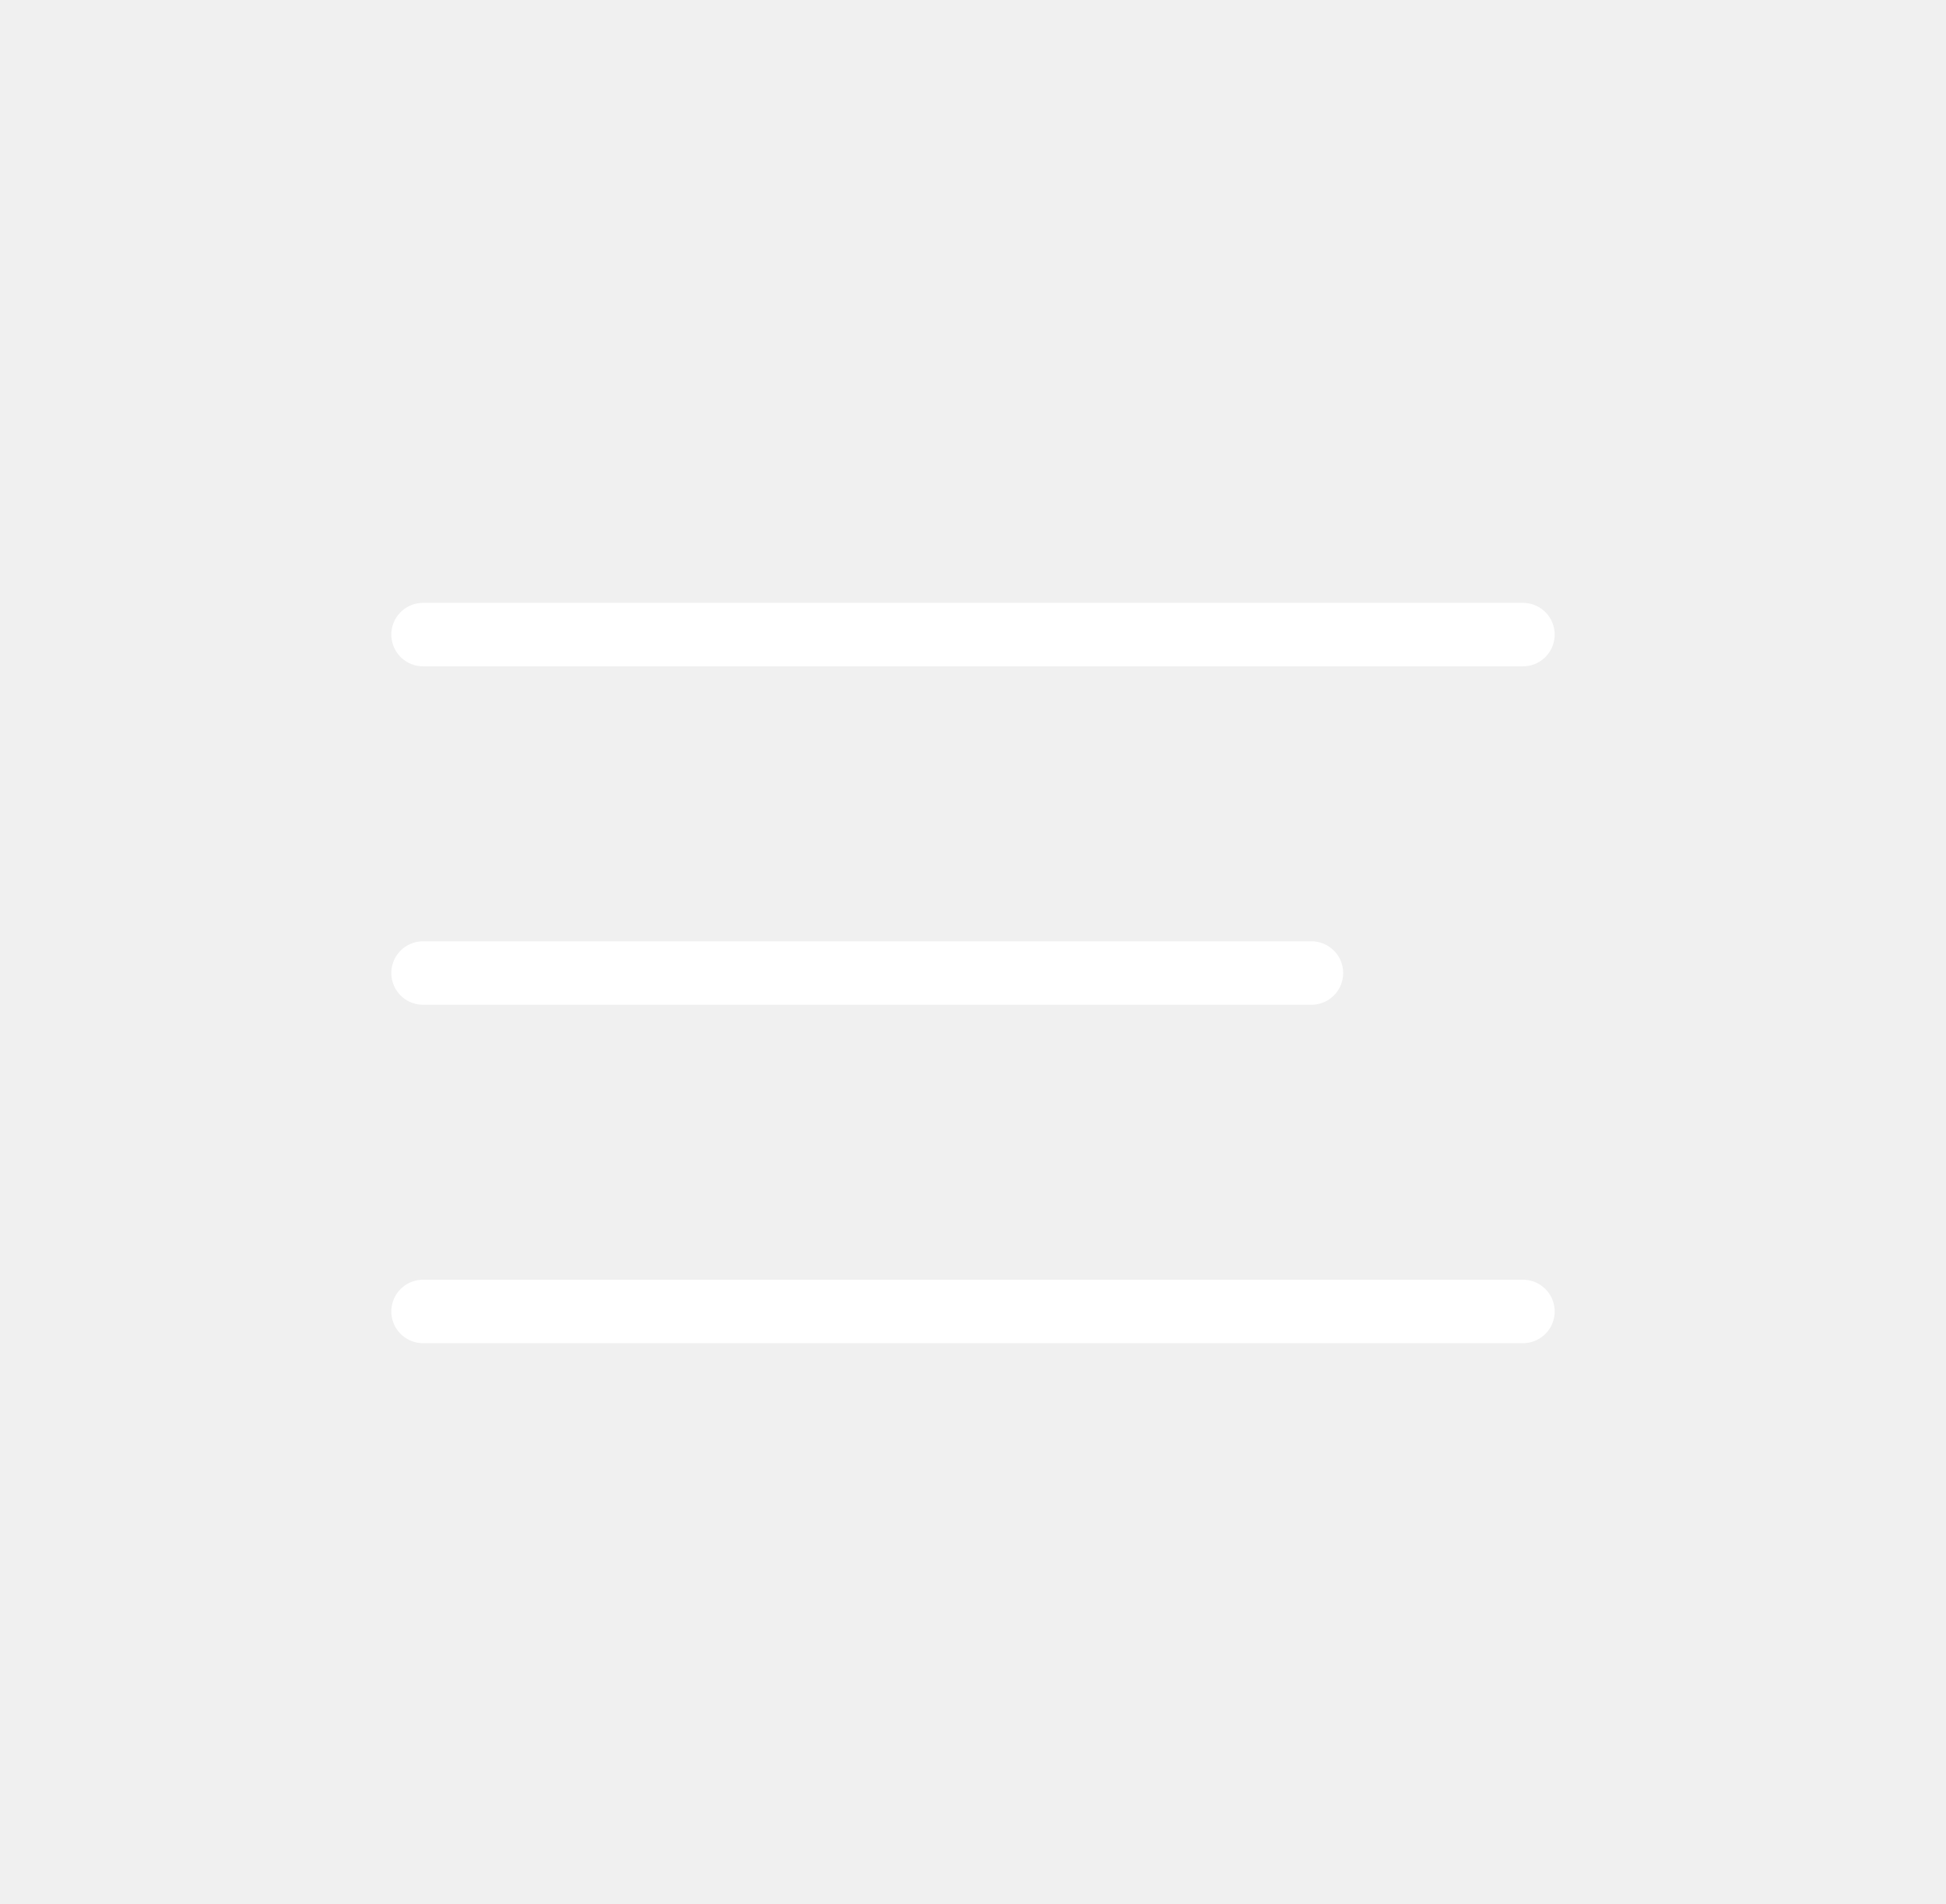
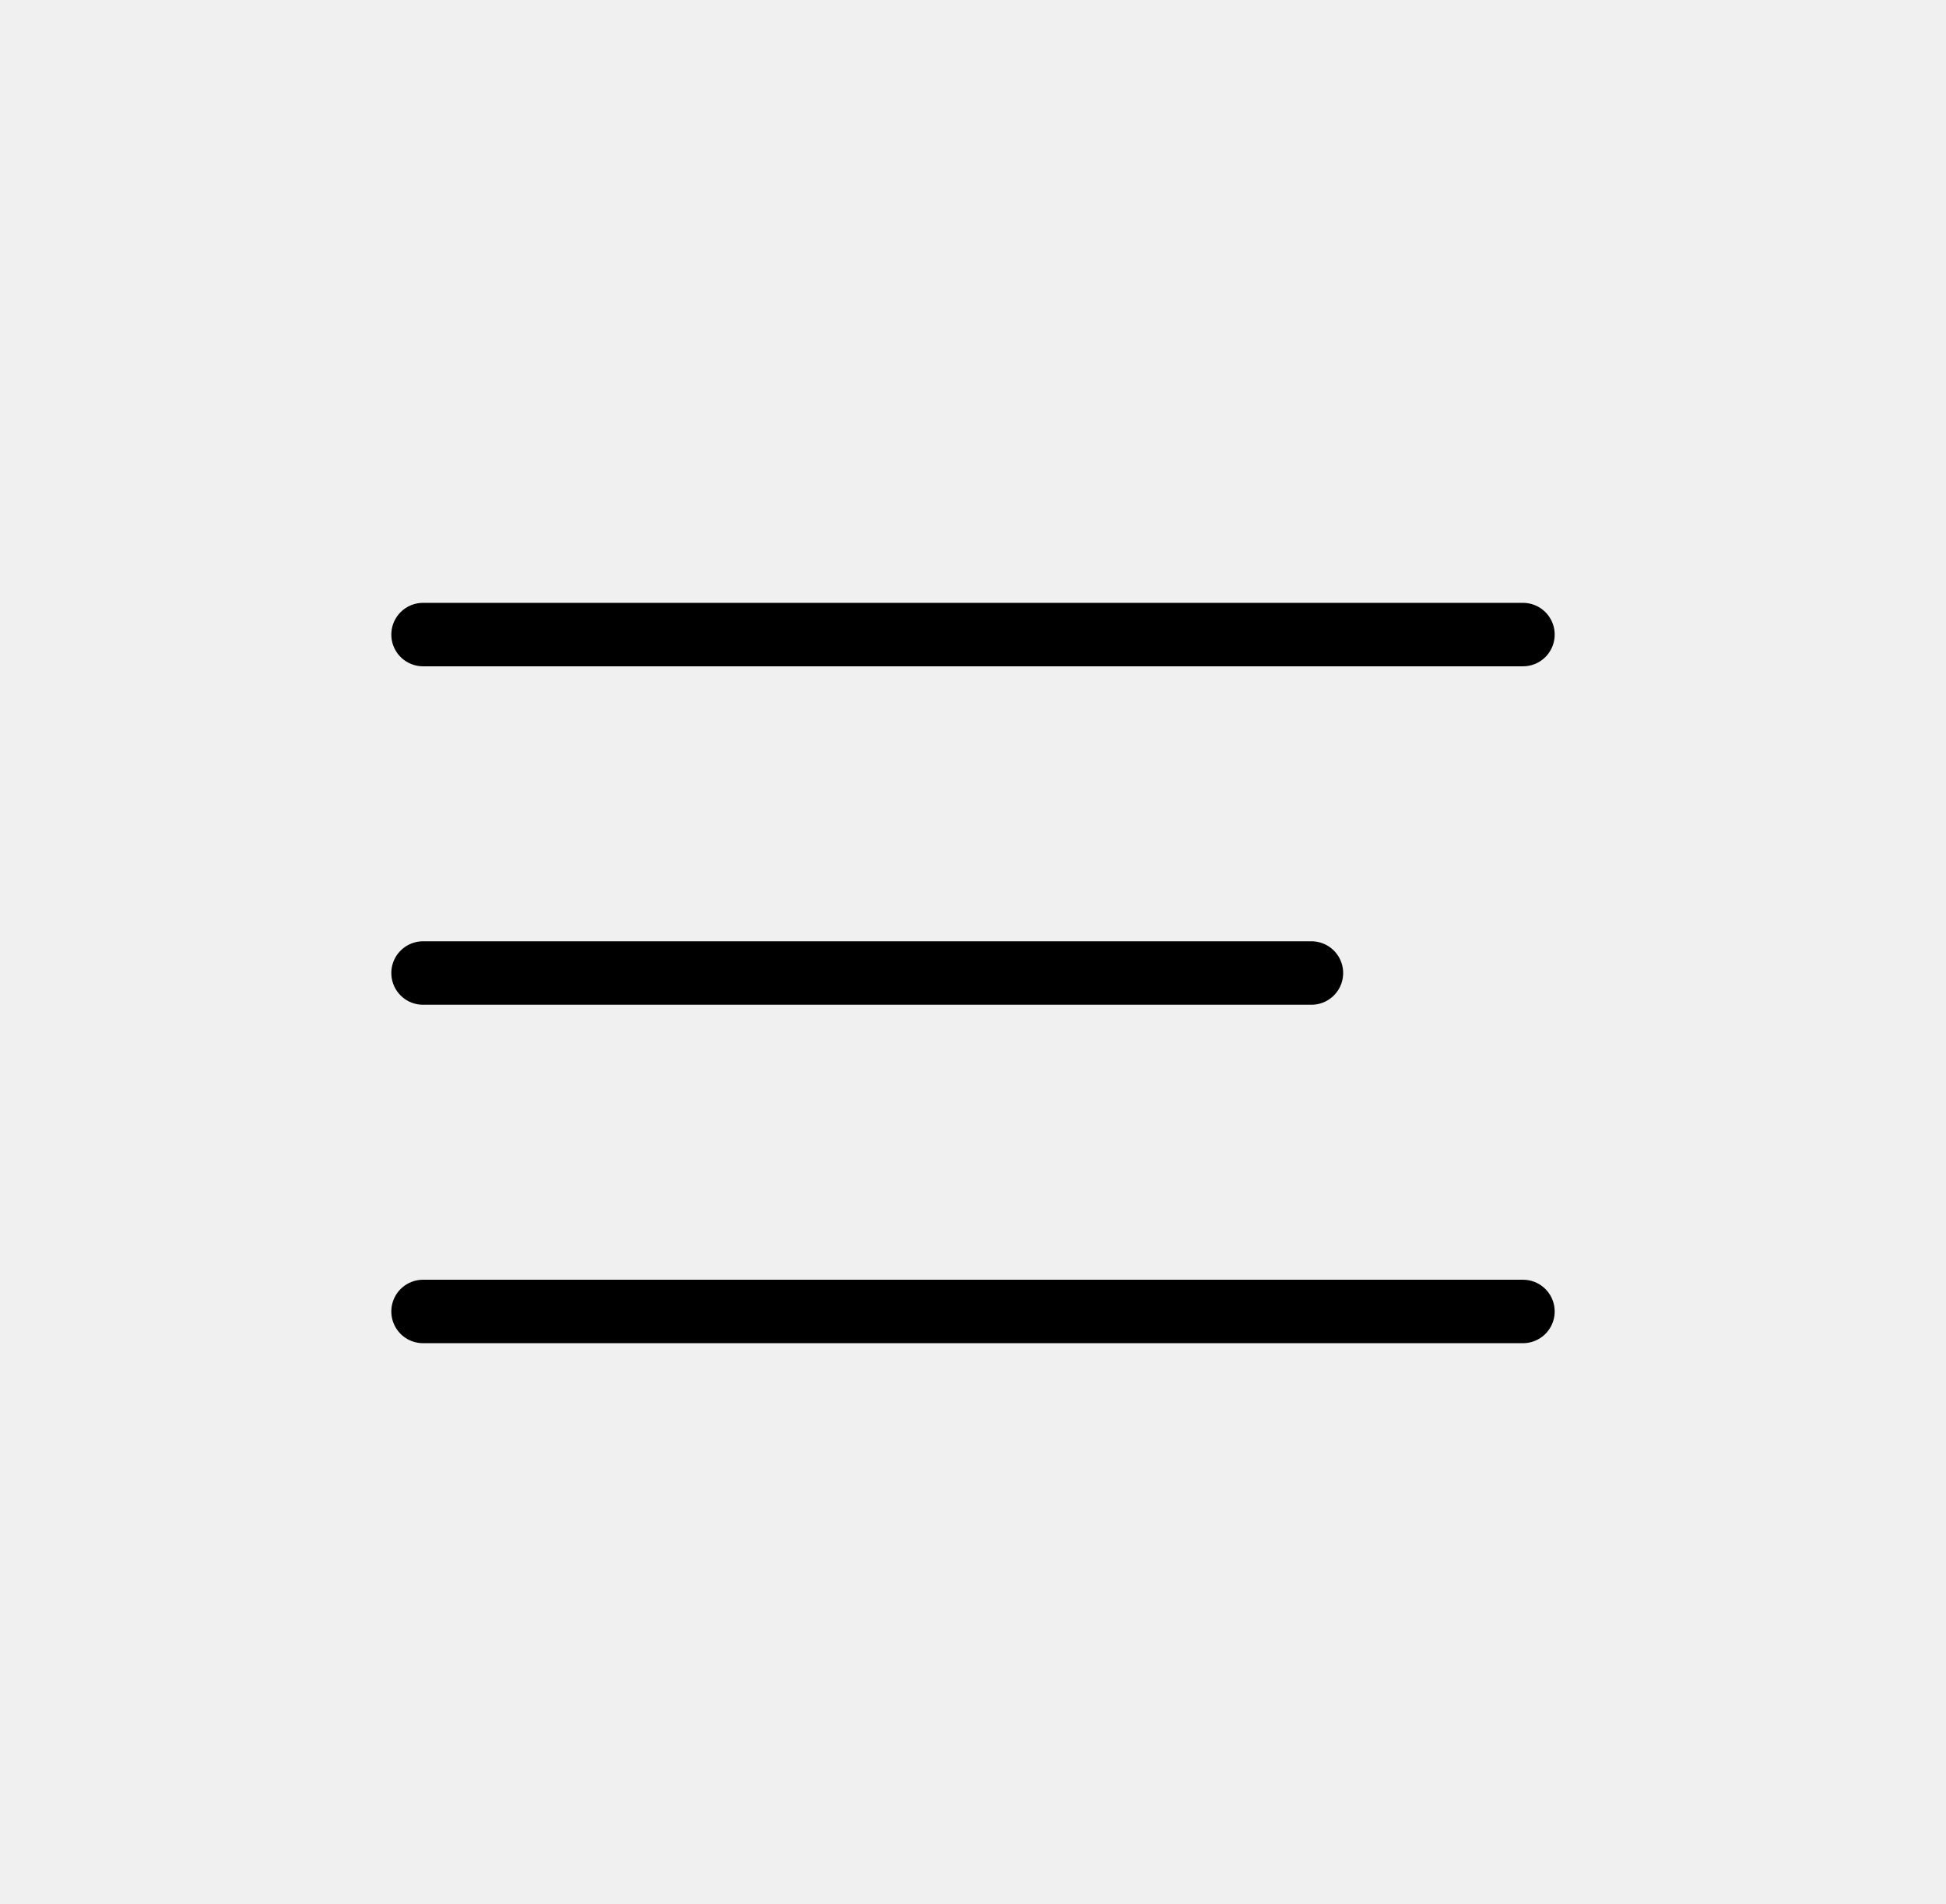
- <svg xmlns="http://www.w3.org/2000/svg" viewBox="0 0 46 45" stroke="white" stroke-width="1.5" stroke-linecap="round" stroke-linejoin="round">
+ <svg xmlns="http://www.w3.org/2000/svg" viewBox="0 0 46 45" stroke="black" stroke-width="1.5" stroke-linecap="round" stroke-linejoin="round">
  <line x1="10" y1="15" x2="36" y2="15" />
  <line x1="10" y1="23" x2="31" y2="23" />
  <line x1="10" y1="31" x2="36" y2="31" />
</svg>
